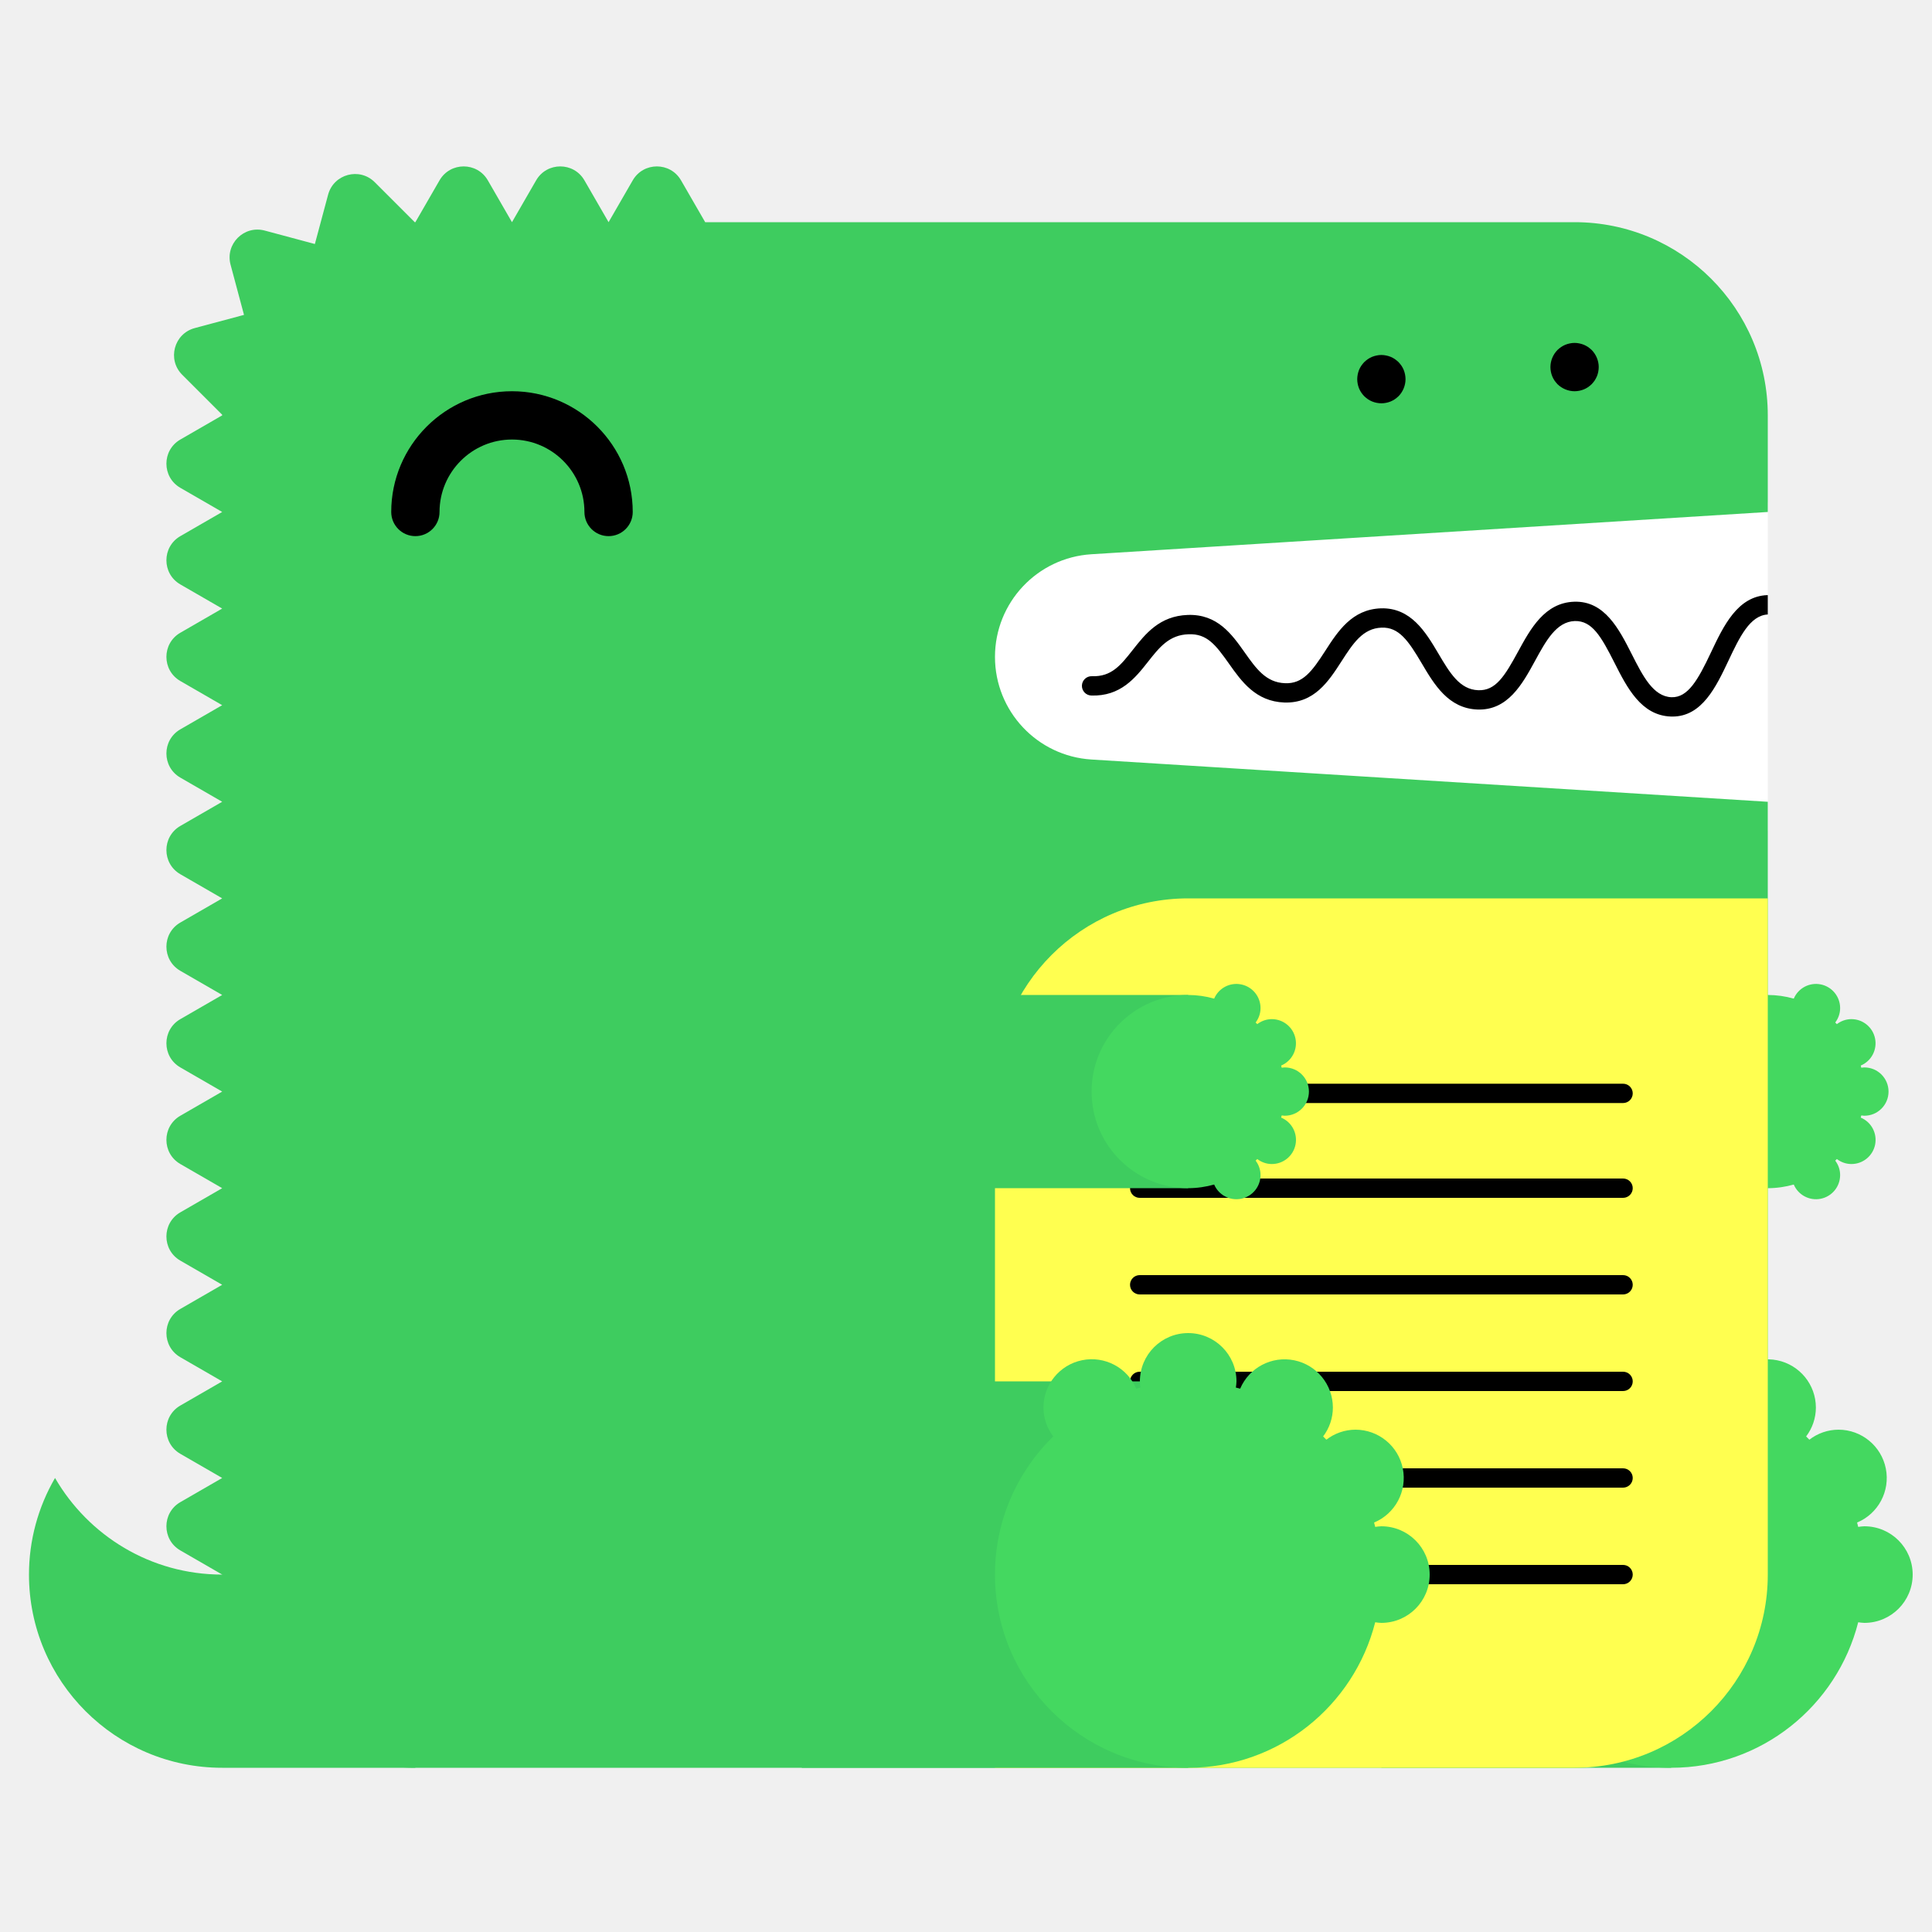
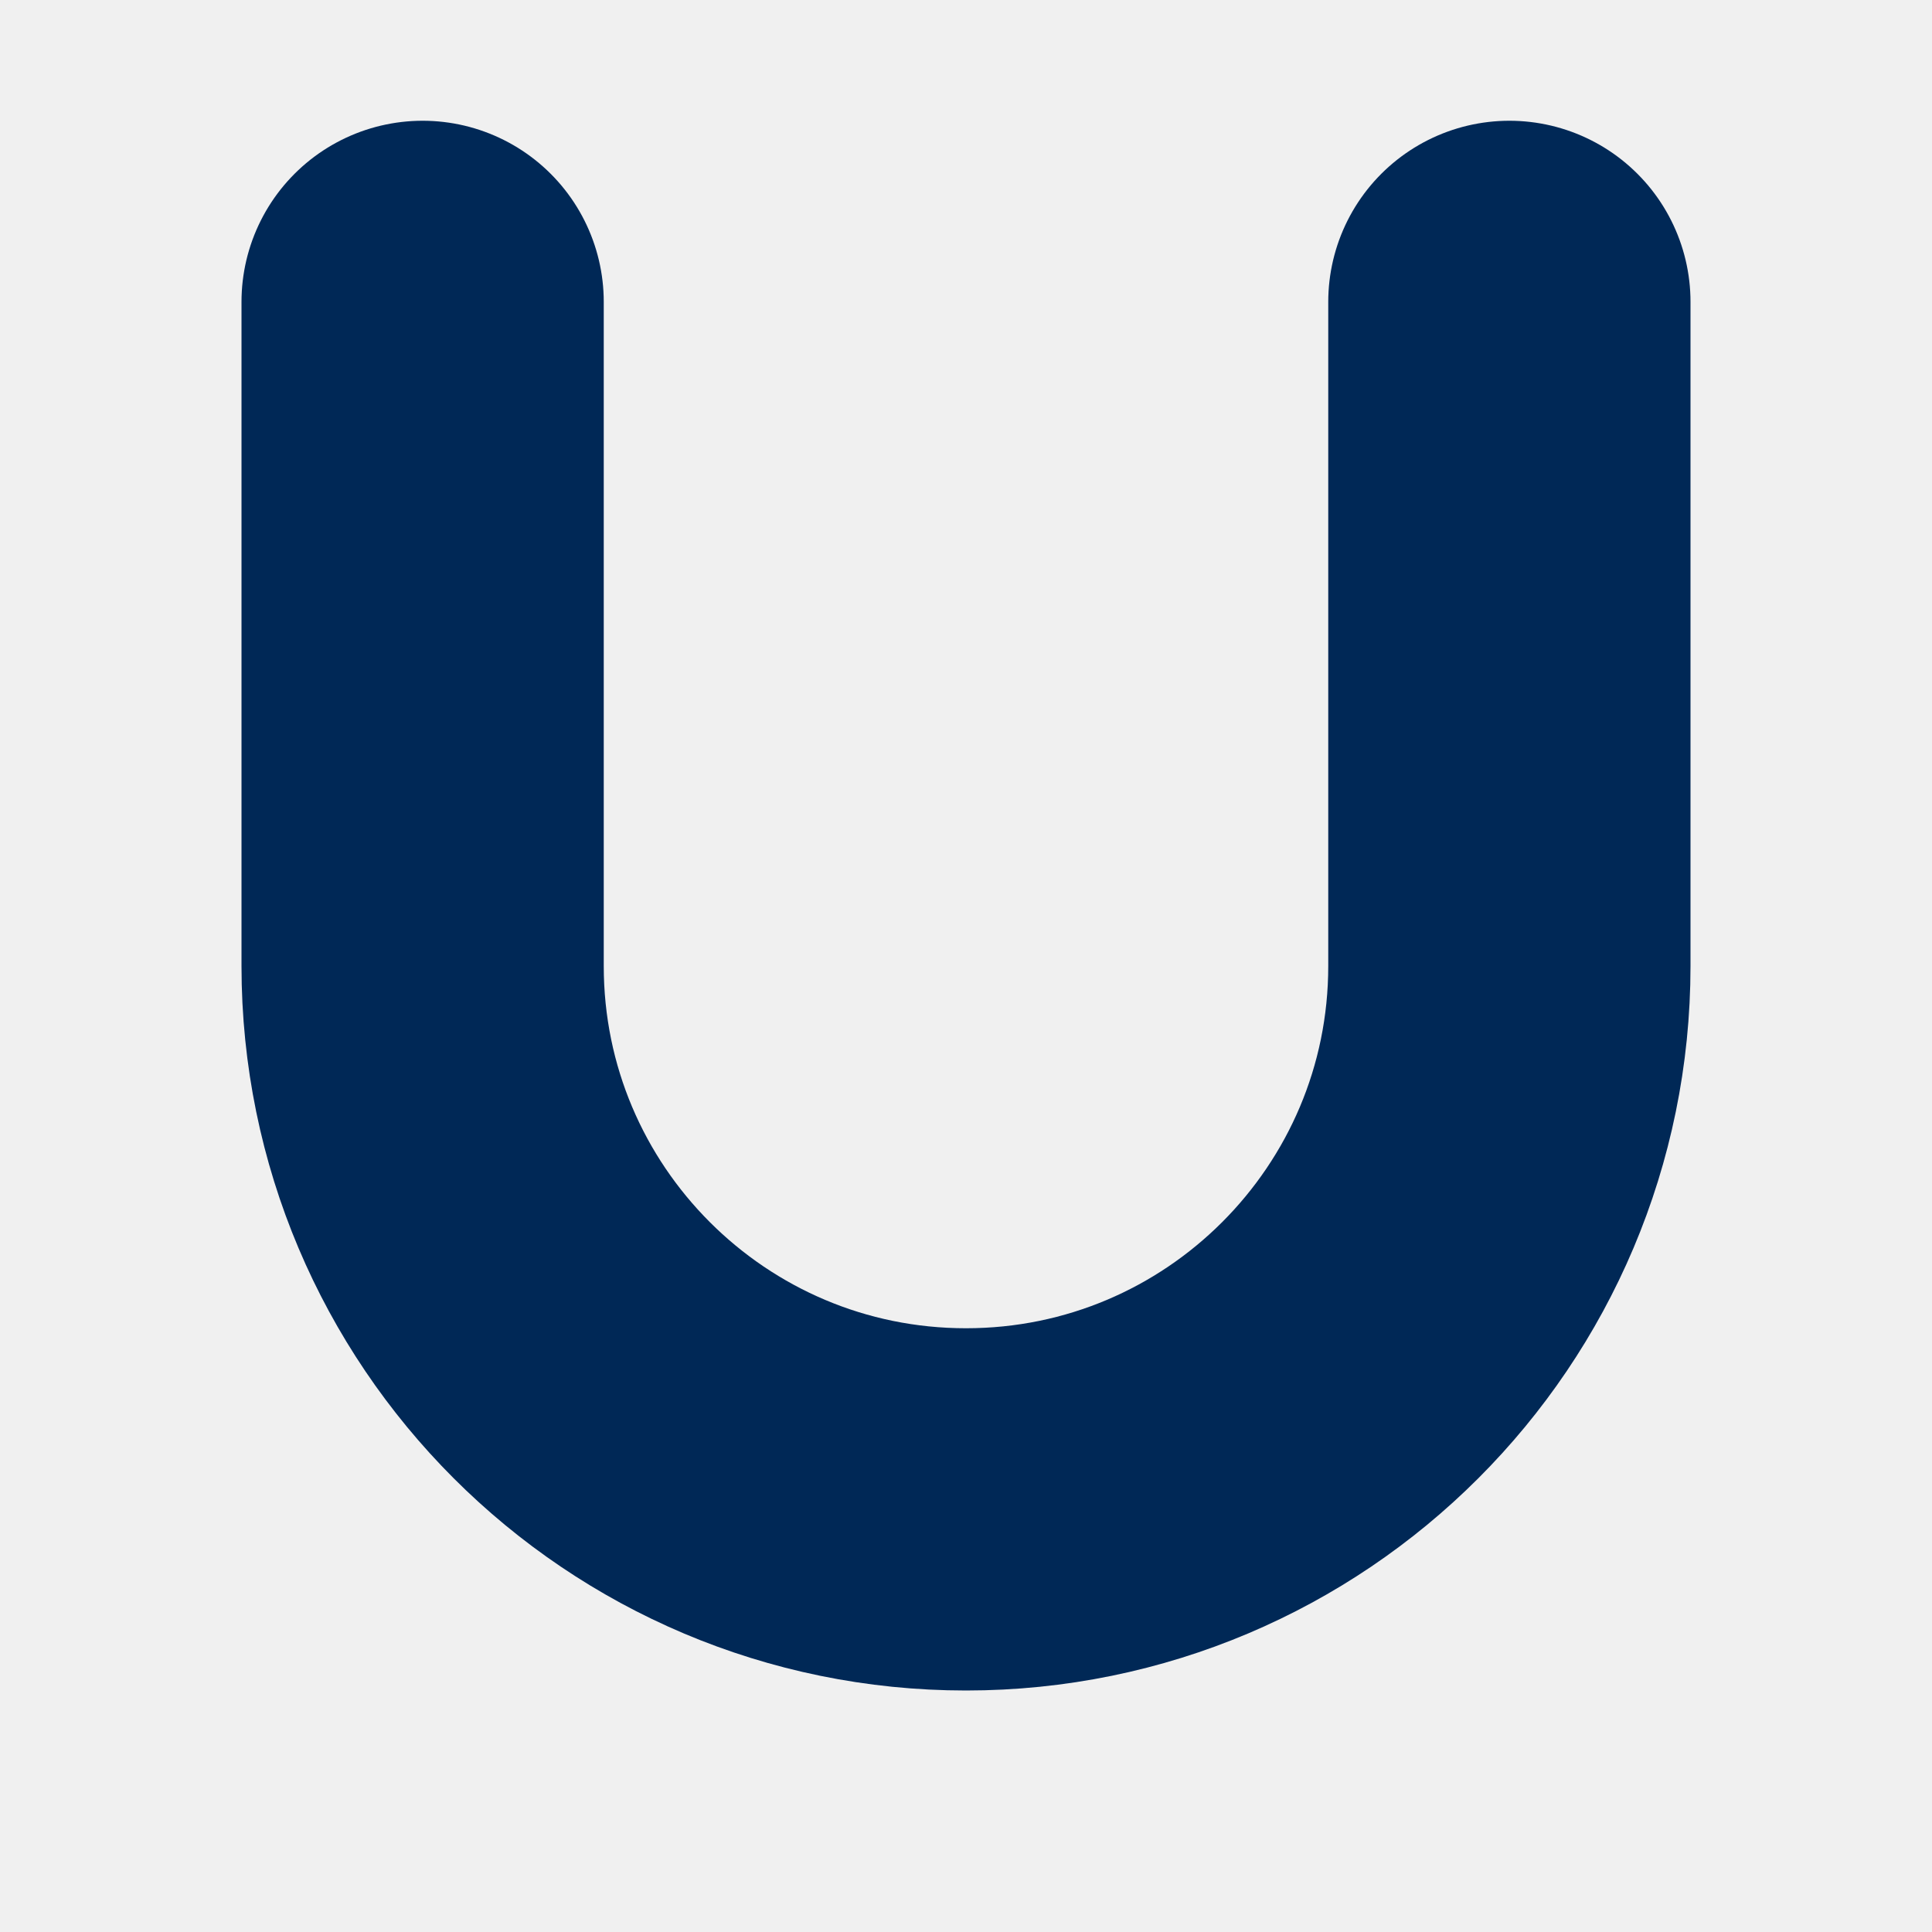
- <svg xmlns="http://www.w3.org/2000/svg" width="200" height="200" viewBox="0 0 200 200">
-   <g fill="none" fill-rule="evenodd">
-     <path fill="#FFF" d="M99 52h84v34H99z" />
-     <path d="M23 163c-7.398 0-13.843-4.027-17.303-10A19.886 19.886 0 0 0 3 163c0 11.046 8.954 20 20 20h20v-20H23z" fill="#3ECC5F" />
-     <path d="M112.98 57.376L183 53V43c0-11.046-8.954-20-20-20H73l-2.5-4.33c-1.112-1.925-3.889-1.925-5 0L63 23l-2.5-4.33c-1.111-1.925-3.889-1.925-5 0L53 23l-2.5-4.33c-1.111-1.925-3.889-1.925-5 0L43 23c-.022 0-.042.003-.065.003l-4.142-4.141c-1.57-1.571-4.252-.853-4.828 1.294l-1.369 5.104-5.192-1.392c-2.148-.575-4.111 1.389-3.535 3.536l1.39 5.193-5.102 1.367c-2.148.576-2.867 3.259-1.296 4.83l4.142 4.142c0 .021-.003.042-.003.064l-4.33 2.5c-1.925 1.111-1.925 3.889 0 5L23 53l-4.33 2.5c-1.925 1.111-1.925 3.889 0 5L23 63l-4.33 2.5c-1.925 1.111-1.925 3.889 0 5L23 73l-4.33 2.5c-1.925 1.111-1.925 3.889 0 5L23 83l-4.33 2.5c-1.925 1.111-1.925 3.889 0 5L23 93l-4.33 2.5c-1.925 1.111-1.925 3.889 0 5L23 103l-4.33 2.5c-1.925 1.111-1.925 3.889 0 5L23 113l-4.33 2.5c-1.925 1.111-1.925 3.889 0 5L23 123l-4.33 2.5c-1.925 1.111-1.925 3.889 0 5L23 133l-4.33 2.5c-1.925 1.111-1.925 3.889 0 5L23 143l-4.33 2.5c-1.925 1.111-1.925 3.889 0 5L23 153l-4.33 2.5c-1.925 1.111-1.925 3.889 0 5L23 163c0 11.046 8.954 20 20 20h120c11.046 0 20-8.954 20-20V83l-70.02-4.376A10.645 10.645 0 0 1 103 68c0-5.621 4.37-10.273 9.98-10.624" fill="#3ECC5F" />
-     <path fill="#3ECC5F" d="M143 183h30v-40h-30z" />
-     <path d="M193 158c-.219 0-.428.037-.639.064-.038-.15-.074-.301-.116-.451A5 5 0 0 0 190.32 148a4.96 4.96 0 0 0-3.016 1.036 26.531 26.531 0 0 0-.335-.336 4.955 4.955 0 0 0 1.011-2.987 5 5 0 0 0-9.599-1.959c-.148-.042-.297-.077-.445-.115.027-.211.064-.42.064-.639a5 5 0 0 0-5-5 5 5 0 0 0-5 5c0 .219.037.428.064.639-.148.038-.297.073-.445.115a4.998 4.998 0 0 0-9.599 1.959c0 1.125.384 2.151 1.011 2.987-3.717 3.632-6.031 8.693-6.031 14.3 0 11.046 8.954 20 20 20 9.339 0 17.16-6.41 19.361-15.064.211.027.42.064.639.064a5 5 0 0 0 5-5 5 5 0 0 0-5-5" fill="#44D860" />
-     <path fill="#3ECC5F" d="M153 123h30v-20h-30z" />
-     <path d="M193 115.5a2.5 2.5 0 1 0 0-5c-.109 0-.214.019-.319.032-.02-.075-.037-.15-.058-.225a2.501 2.501 0 0 0-.963-4.807c-.569 0-1.088.197-1.508.518a6.653 6.653 0 0 0-.168-.168c.314-.417.506-.931.506-1.494a2.5 2.5 0 0 0-4.8-.979A9.987 9.987 0 0 0 183 103c-5.522 0-10 4.478-10 10s4.478 10 10 10c.934 0 1.833-.138 2.69-.377a2.5 2.5 0 0 0 4.8-.979c0-.563-.192-1.077-.506-1.494.057-.055.113-.111.168-.168.42.321.939.518 1.508.518a2.5 2.5 0 0 0 .963-4.807c.021-.074.038-.15.058-.225.105.013.21.032.319.032" fill="#44D860" />
-     <path d="M63 55.5a2.5 2.5 0 0 1-2.5-2.5c0-4.136-3.364-7.5-7.5-7.5s-7.5 3.364-7.5 7.5a2.5 2.5 0 1 1-5 0c0-6.893 5.607-12.5 12.5-12.5S65.5 46.107 65.5 53a2.5 2.5 0 0 1-2.5 2.5" fill="#000" />
-     <path d="M103 183h60c11.046 0 20-8.954 20-20V93h-60c-11.046 0-20 8.954-20 20v70z" fill="#FFFF50" />
-     <path d="M168.02 124h-50.04a1 1 0 1 1 0-2h50.04a1 1 0 1 1 0 2m0 20h-50.04a1 1 0 1 1 0-2h50.04a1 1 0 1 1 0 2m0 20h-50.04a1 1 0 1 1 0-2h50.04a1 1 0 1 1 0 2m0-49.814h-50.04a1 1 0 1 1 0-2h50.04a1 1 0 1 1 0 2m0 19.814h-50.04a1 1 0 1 1 0-2h50.04a1 1 0 1 1 0 2m0 20h-50.04a1 1 0 1 1 0-2h50.04a1 1 0 1 1 0 2M183 61.611c-.012 0-.022-.006-.034-.005-3.09.105-4.552 3.196-5.842 5.923-1.346 2.85-2.387 4.703-4.093 4.647-1.889-.068-2.969-2.202-4.113-4.46-1.314-2.594-2.814-5.536-5.963-5.426-3.046.104-4.513 2.794-5.807 5.167-1.377 2.528-2.314 4.065-4.121 3.994-1.927-.07-2.951-1.805-4.136-3.813-1.321-2.236-2.848-4.75-5.936-4.664-2.994.103-4.465 2.385-5.763 4.4-1.373 2.13-2.335 3.428-4.165 3.351-1.973-.07-2.992-1.51-4.171-3.177-1.324-1.873-2.816-3.993-5.895-3.89-2.928.1-4.399 1.97-5.696 3.618-1.232 1.564-2.194 2.802-4.229 2.724a1 1 0 0 0-.072 2c3.017.101 4.545-1.8 5.872-3.487 1.177-1.496 2.193-2.787 4.193-2.855 1.926-.082 2.829 1.115 4.195 3.045 1.297 1.834 2.769 3.914 5.731 4.021 3.103.104 4.596-2.215 5.918-4.267 1.182-1.834 2.202-3.417 4.15-3.484 1.793-.067 2.769 1.35 4.145 3.681 1.297 2.197 2.766 4.686 5.787 4.796 3.125.108 4.634-2.62 5.949-5.035 1.139-2.088 2.214-4.06 4.119-4.126 1.793-.042 2.728 1.595 4.111 4.33 1.292 2.553 2.757 5.445 5.825 5.556l.169.003c3.064 0 4.518-3.075 5.805-5.794 1.139-2.41 2.217-4.68 4.067-4.773v-2z" fill="#000" />
-     <path fill="#3ECC5F" d="M83 183h40v-40H83z" />
-     <path d="M143 158c-.219 0-.428.037-.639.064-.038-.15-.074-.301-.116-.451A5 5 0 0 0 140.32 148a4.96 4.96 0 0 0-3.016 1.036 26.531 26.531 0 0 0-.335-.336 4.955 4.955 0 0 0 1.011-2.987 5 5 0 0 0-9.599-1.959c-.148-.042-.297-.077-.445-.115.027-.211.064-.42.064-.639a5 5 0 0 0-5-5 5 5 0 0 0-5 5c0 .219.037.428.064.639-.148.038-.297.073-.445.115a4.998 4.998 0 0 0-9.599 1.959c0 1.125.384 2.151 1.011 2.987-3.717 3.632-6.031 8.693-6.031 14.3 0 11.046 8.954 20 20 20 9.339 0 17.16-6.41 19.361-15.064.211.027.42.064.639.064a5 5 0 0 0 5-5 5 5 0 0 0-5-5" fill="#44D860" />
-     <path fill="#3ECC5F" d="M83 123h40v-20H83z" />
-     <path d="M133 115.5a2.5 2.5 0 1 0 0-5c-.109 0-.214.019-.319.032-.02-.075-.037-.15-.058-.225a2.501 2.501 0 0 0-.963-4.807c-.569 0-1.088.197-1.508.518a6.653 6.653 0 0 0-.168-.168c.314-.417.506-.931.506-1.494a2.5 2.5 0 0 0-4.8-.979A9.987 9.987 0 0 0 123 103c-5.522 0-10 4.478-10 10s4.478 10 10 10c.934 0 1.833-.138 2.69-.377a2.5 2.5 0 0 0 4.8-.979c0-.563-.192-1.077-.506-1.494.057-.055.113-.111.168-.168.42.321.939.518 1.508.518a2.5 2.5 0 0 0 .963-4.807c.021-.074.038-.15.058-.225.105.013.21.032.319.032" fill="#44D860" />
-     <path d="M143 41.75c-.16 0-.33-.02-.49-.05a2.52 2.52 0 0 1-.47-.14c-.15-.06-.29-.14-.431-.23-.13-.09-.259-.2-.38-.31-.109-.12-.219-.24-.309-.38s-.17-.28-.231-.43a2.619 2.619 0 0 1-.189-.96c0-.16.02-.33.05-.49.03-.16.08-.31.139-.47.061-.15.141-.29.231-.43.09-.13.2-.26.309-.38.121-.11.25-.22.38-.31.141-.09.281-.17.431-.23.149-.06.31-.11.47-.14.32-.07.65-.07.98 0 .159.03.32.08.47.14.149.06.29.14.43.23.13.09.259.2.38.31.11.12.22.25.31.38.09.14.17.28.23.43.06.16.11.31.14.47.029.16.05.33.05.49 0 .66-.271 1.31-.73 1.77-.121.11-.25.22-.38.31-.14.09-.281.17-.43.23a2.565 2.565 0 0 1-.96.19m20-1.25c-.66 0-1.3-.27-1.771-.73a3.802 3.802 0 0 1-.309-.38c-.09-.14-.17-.28-.231-.43a2.619 2.619 0 0 1-.189-.96c0-.66.27-1.3.729-1.77.121-.11.25-.22.38-.31.141-.09.281-.17.431-.23.149-.06.31-.11.47-.14.32-.07.66-.07.98 0 .159.03.32.08.47.14.149.06.29.14.43.23.13.09.259.2.38.31.459.47.73 1.11.73 1.77 0 .16-.021.33-.05.49-.03.16-.08.32-.14.47-.07.15-.14.29-.23.43-.09.13-.2.26-.31.38-.121.11-.25.22-.38.31-.14.09-.281.17-.43.23a2.565 2.565 0 0 1-.96.19" fill="#000" />
-   </g>
+ <svg xmlns="http://www.w3.org/2000/svg" viewBox="0 0 32 32" role="img" aria-label="UCuenca">
+   <path d="M7 5 L7 16 A9 9 0 0 0 25 16 L25 5" fill="none" stroke="#002856" stroke-width="6" stroke-linecap="round" />
</svg>
